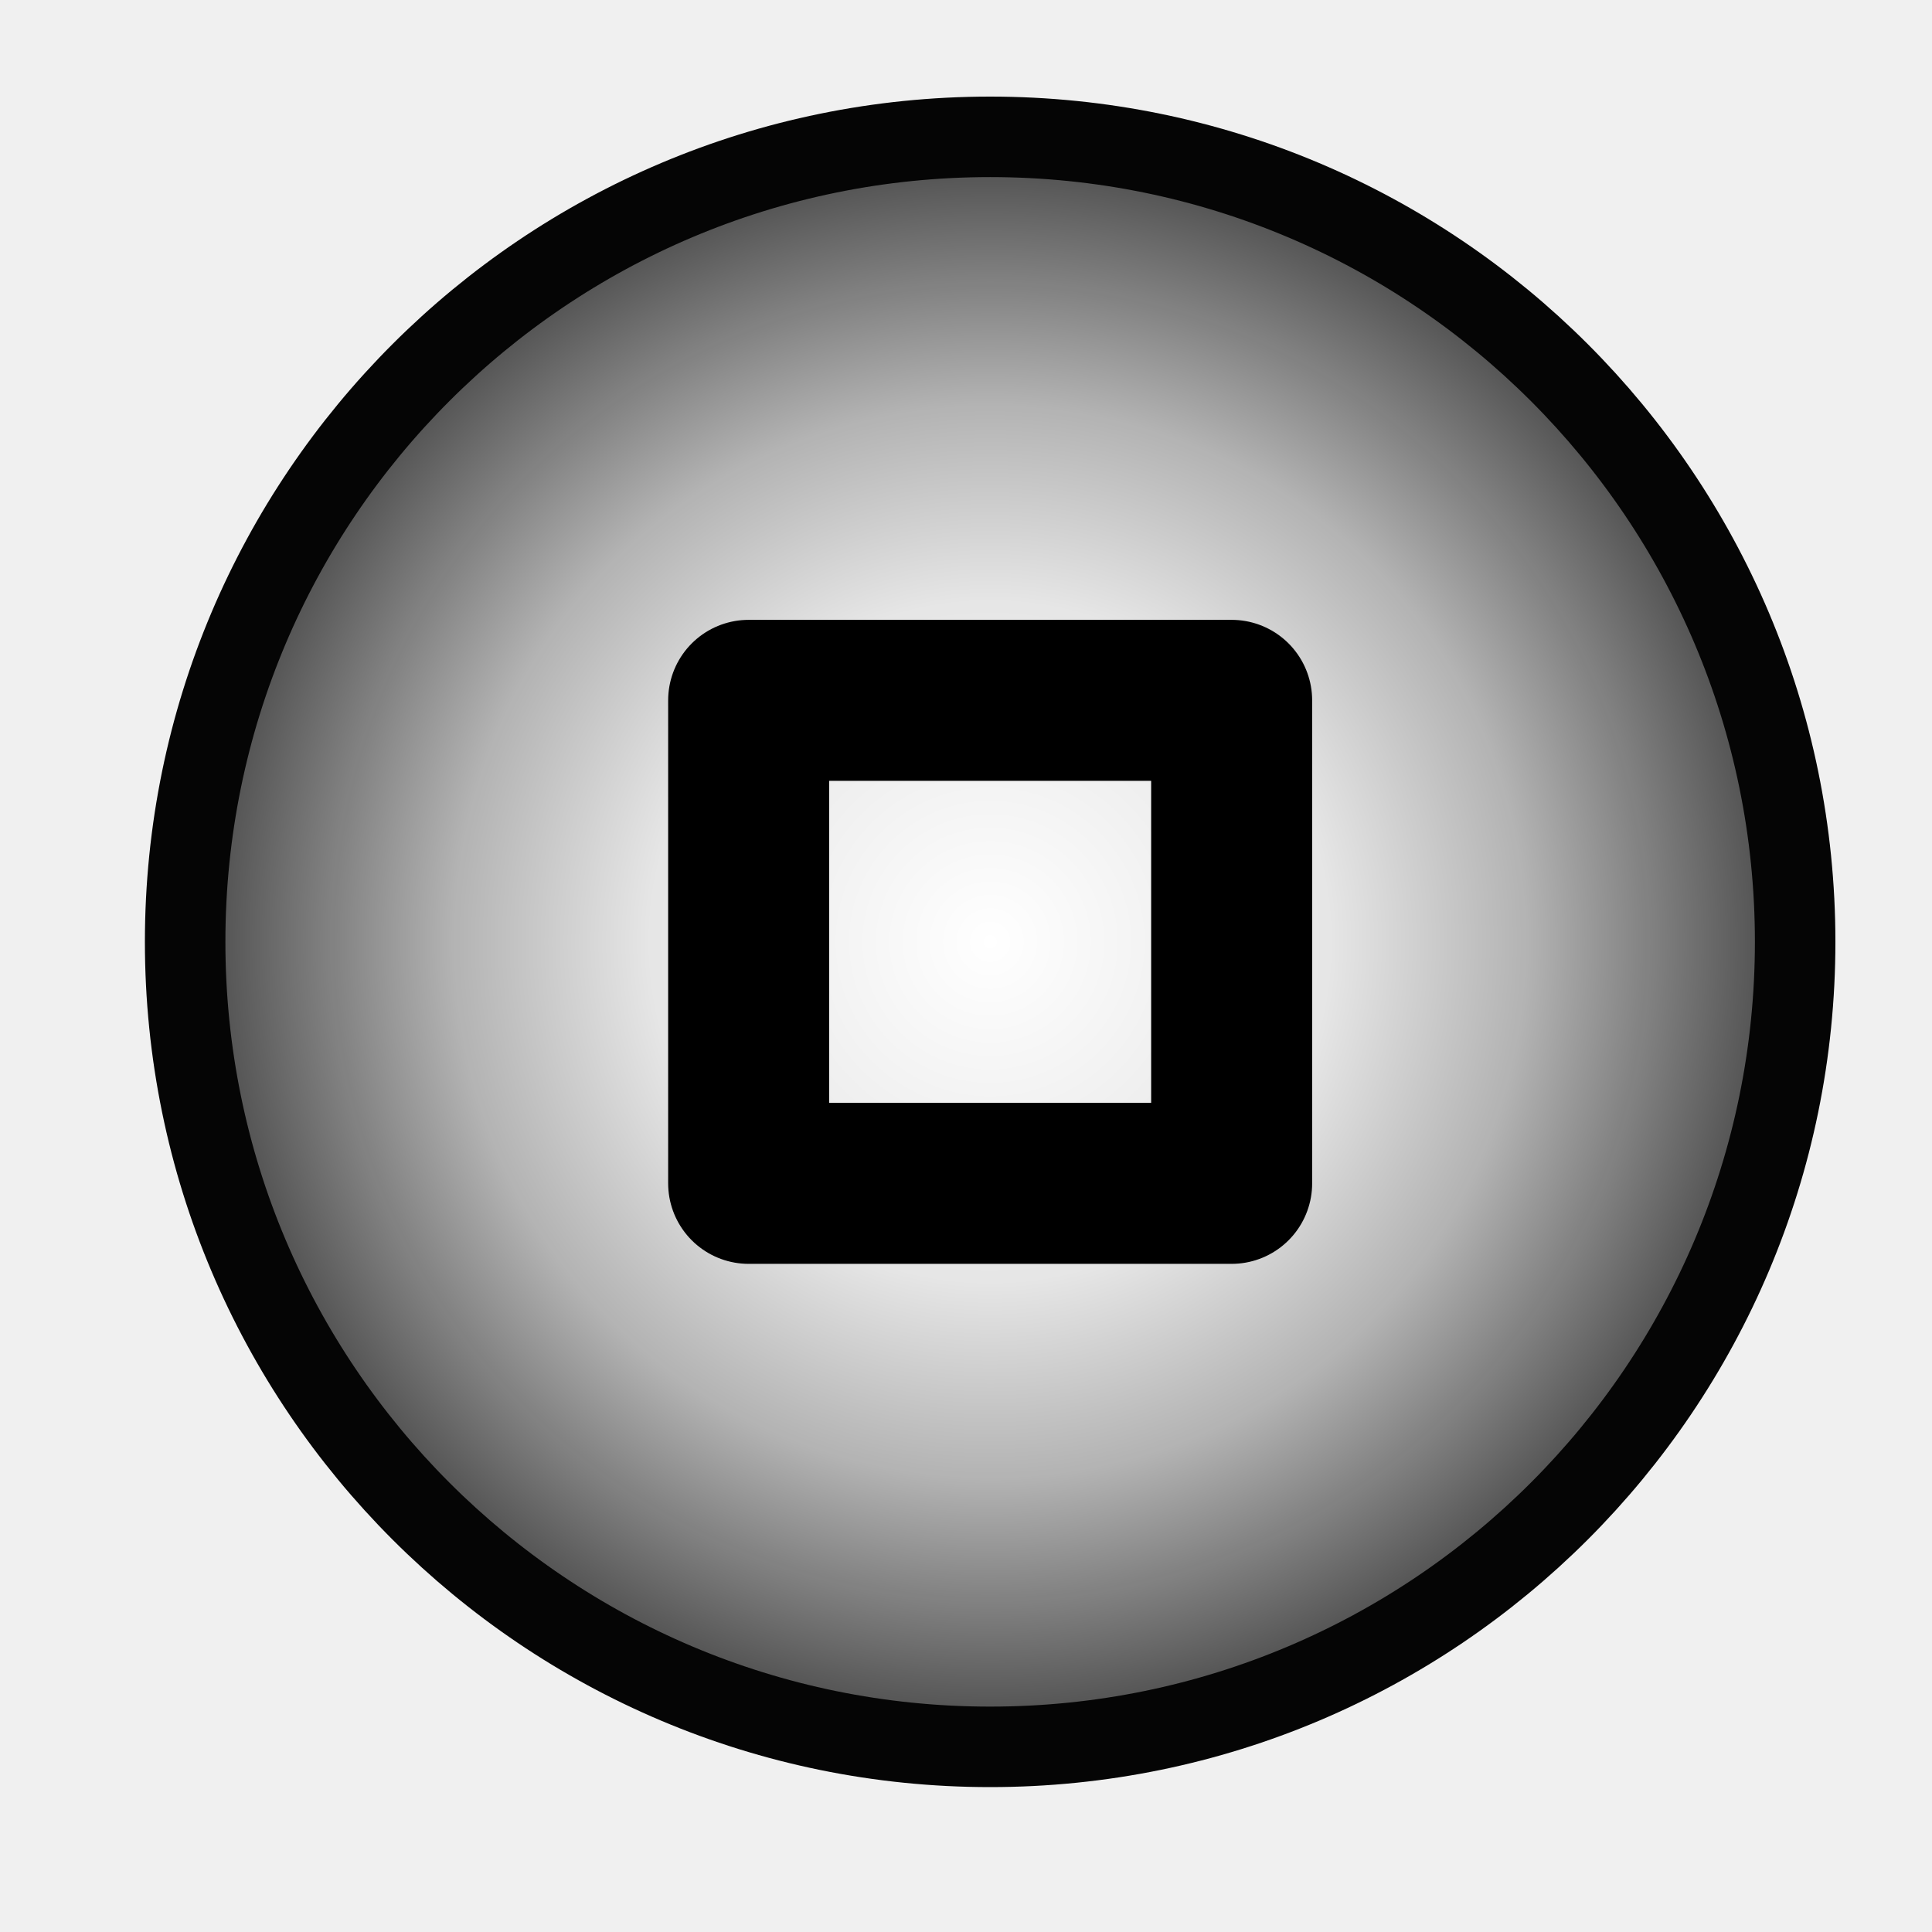
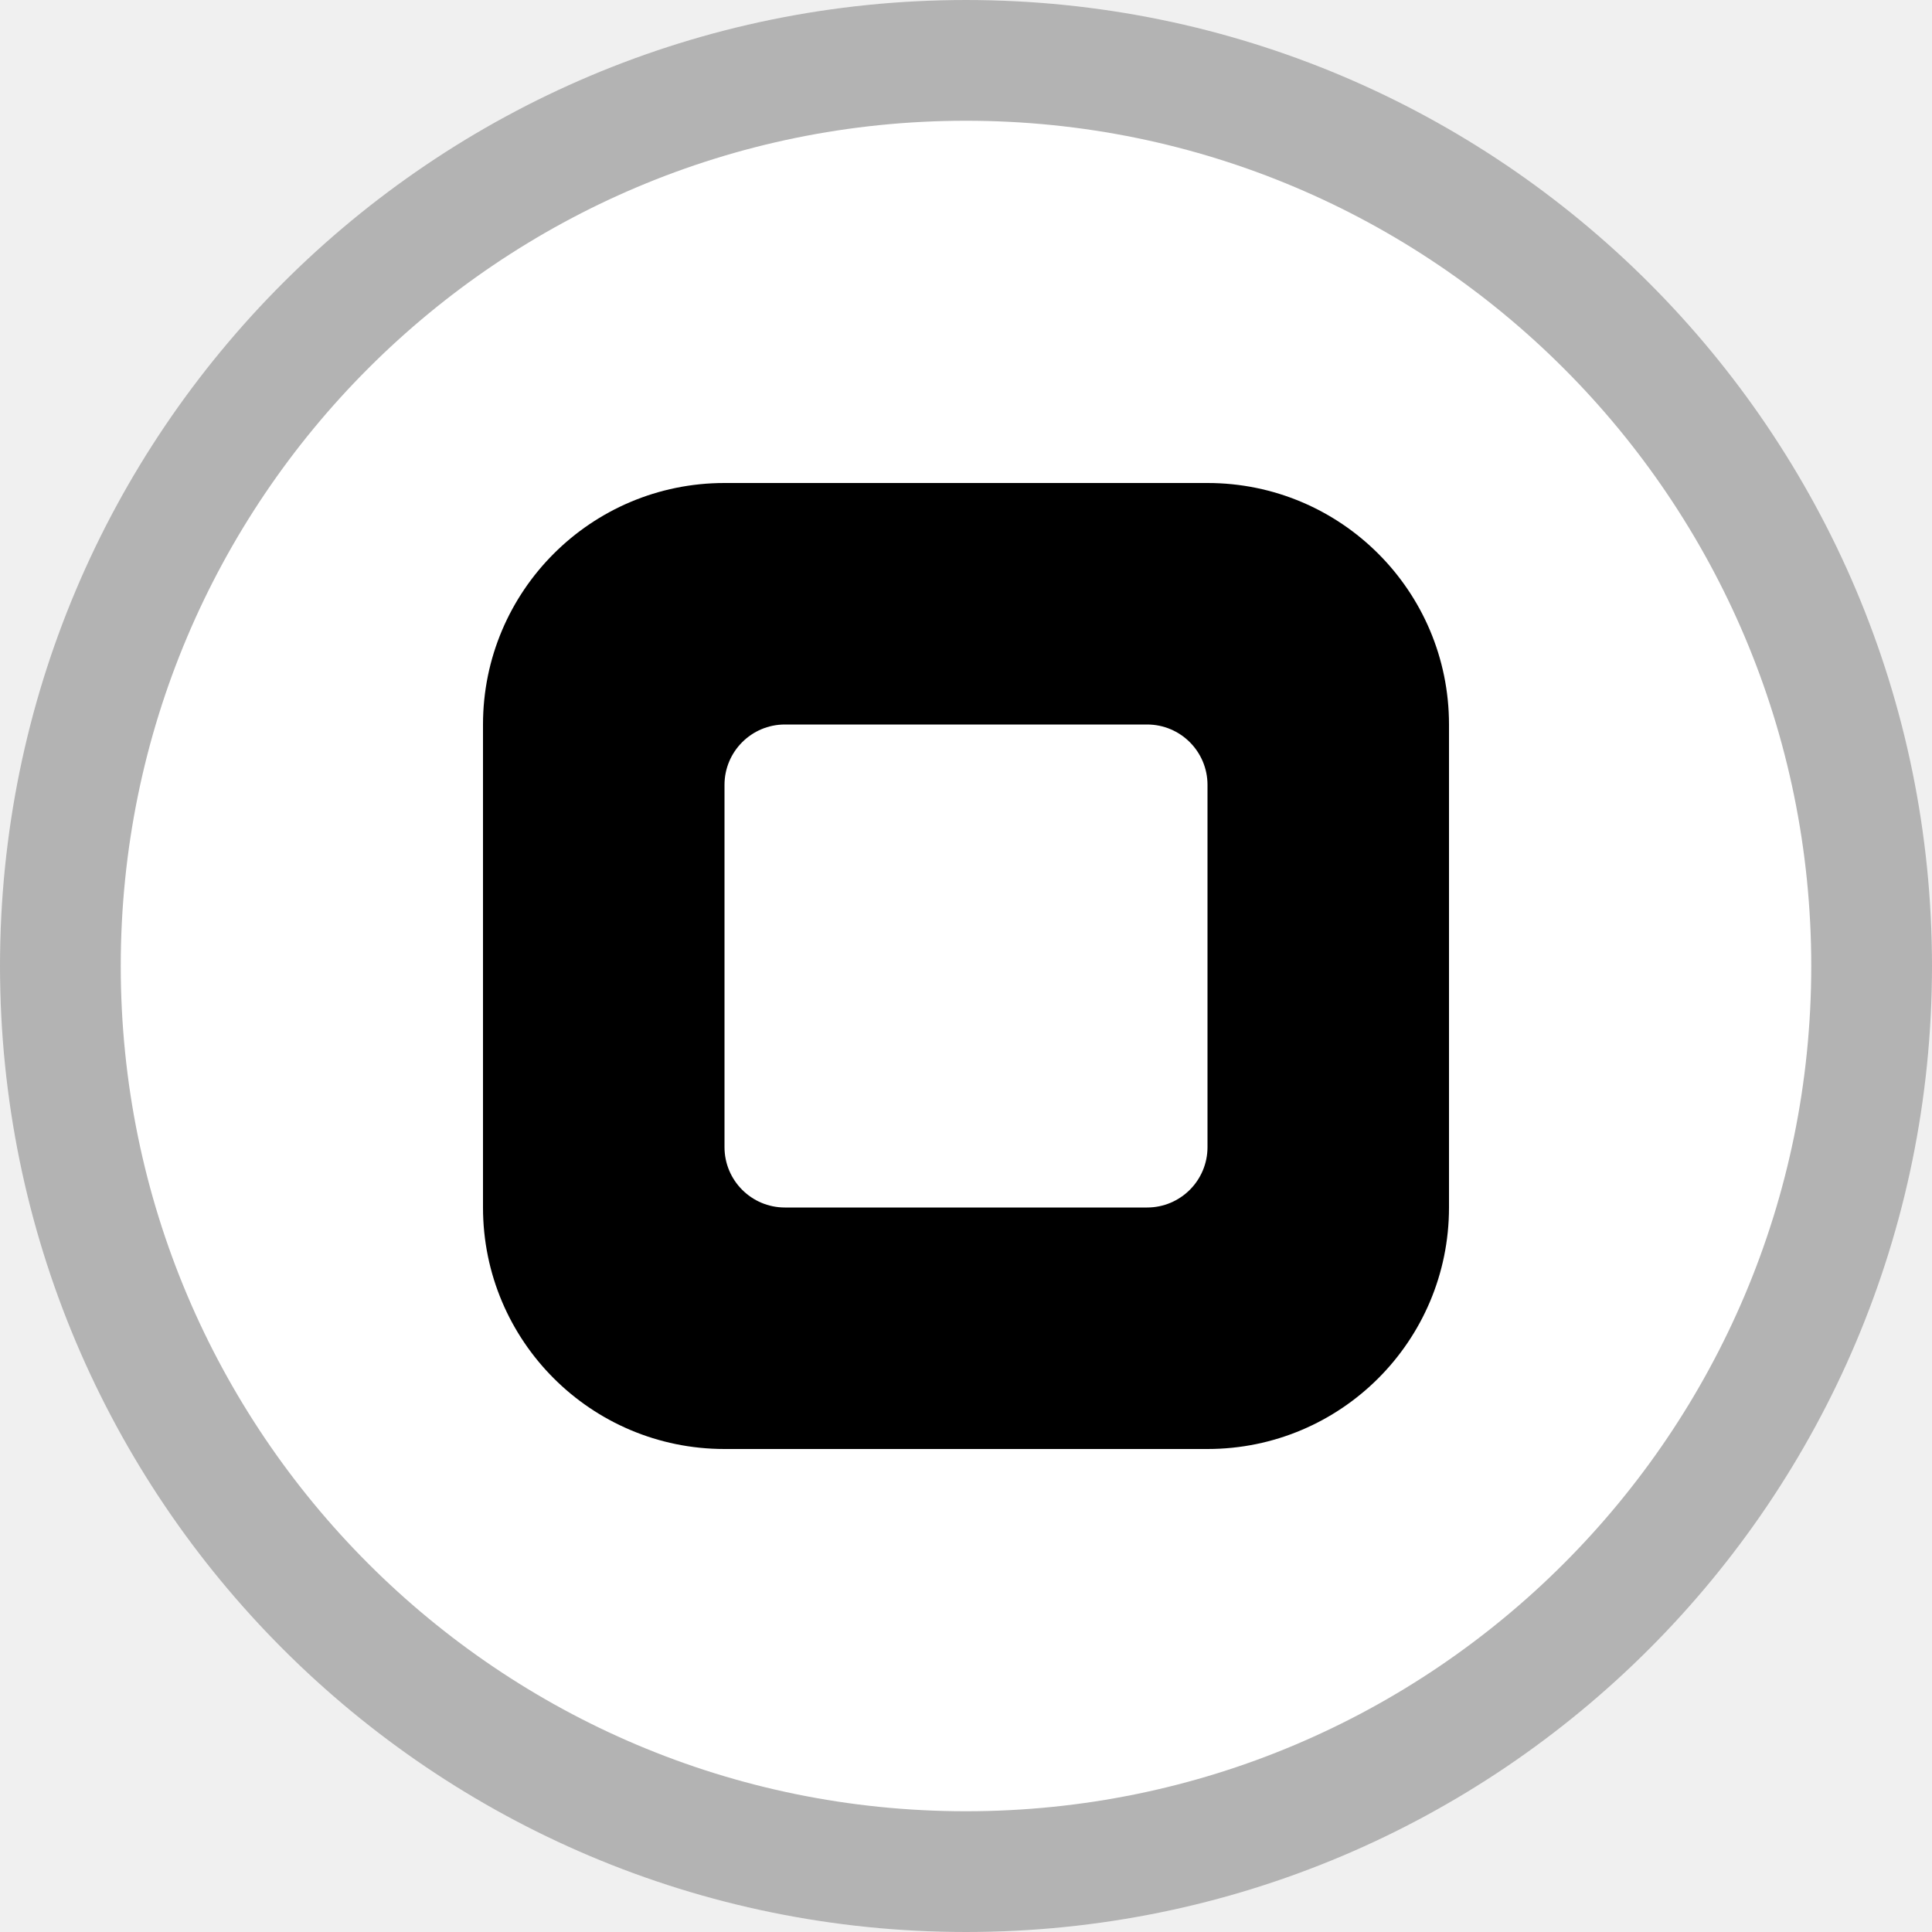
- <svg xmlns="http://www.w3.org/2000/svg" xmlns:xlink="http://www.w3.org/1999/xlink" width="24" height="24" viewBox="0 0 24 24" fill="none" stroke="currentColor" stroke-width="2" stroke-linecap="round" stroke-linejoin="round" class="feather feather-stop-circle" version="1.1" id="svg6">
-   <defs id="defs10">
-     <linearGradient id="linearGradient7290">
-       <stop style="stop-color:#ffffff;stop-opacity:1" offset="0" id="stop7288" />
-       <stop id="stop7300" offset="0.398" style="stop-color:#e6e6e6;stop-opacity:1;" />
-       <stop id="stop7298" offset="0.631" style="stop-color:#b3b3b3;stop-opacity:1" />
-       <stop style="stop-color:#333333;stop-opacity:1" offset="1" id="stop7286" />
-     </linearGradient>
-     <radialGradient gradientUnits="userSpaceOnUse" r="10.48" fy="12" fx="12" cy="12" cx="12" id="radialGradient7292" xlink:href="#linearGradient7290" />
-   </defs>
-   <g id="layer1">
-     <g style="fill:none;stroke:currentColor;stroke-width:2;stroke-linecap:round;stroke-linejoin:round" id="g907" transform="translate(0.3,-0.3)">
-       <circle r="10" style="opacity:0.98;fill:url(#radialGradient7292);fill-opacity:1;fill-rule:nonzero;stroke-width:1;stroke-miterlimit:4;stroke-dasharray:none" id="circle3924" cy="12" cx="12" />
-       <g id="layer1-3" />
-     </g>
-   </g>
-   <rect x="9.3" y="8.7" width="6" height="6" id="rect4" />
+ <svg xmlns="http://www.w3.org/2000/svg" width="16" height="16" viewBox="0 0 16 16" fill="none">
+   <circle cx="8" cy="8" r="8" fill="white" />
+   <circle cx="8" cy="8" r="7.5" stroke="black" stroke-opacity="0.3" />
+   <path fill-rule="evenodd" clip-rule="evenodd" d="M6 4C4.895 4 4 4.895 4 6V10C4 11.105 4.895 12 6 12H10C11.105 12 12 11.105 12 10V6C12 4.895 11.105 4 10 4H6ZM6.5 6C6.224 6 6 6.224 6 6.5V9.5C6 9.776 6.224 10 6.5 10H9.5C9.776 10 10 9.776 10 9.5V6.5C10 6.224 9.776 6 9.5 6H6.5Z" fill="black" />
</svg>
